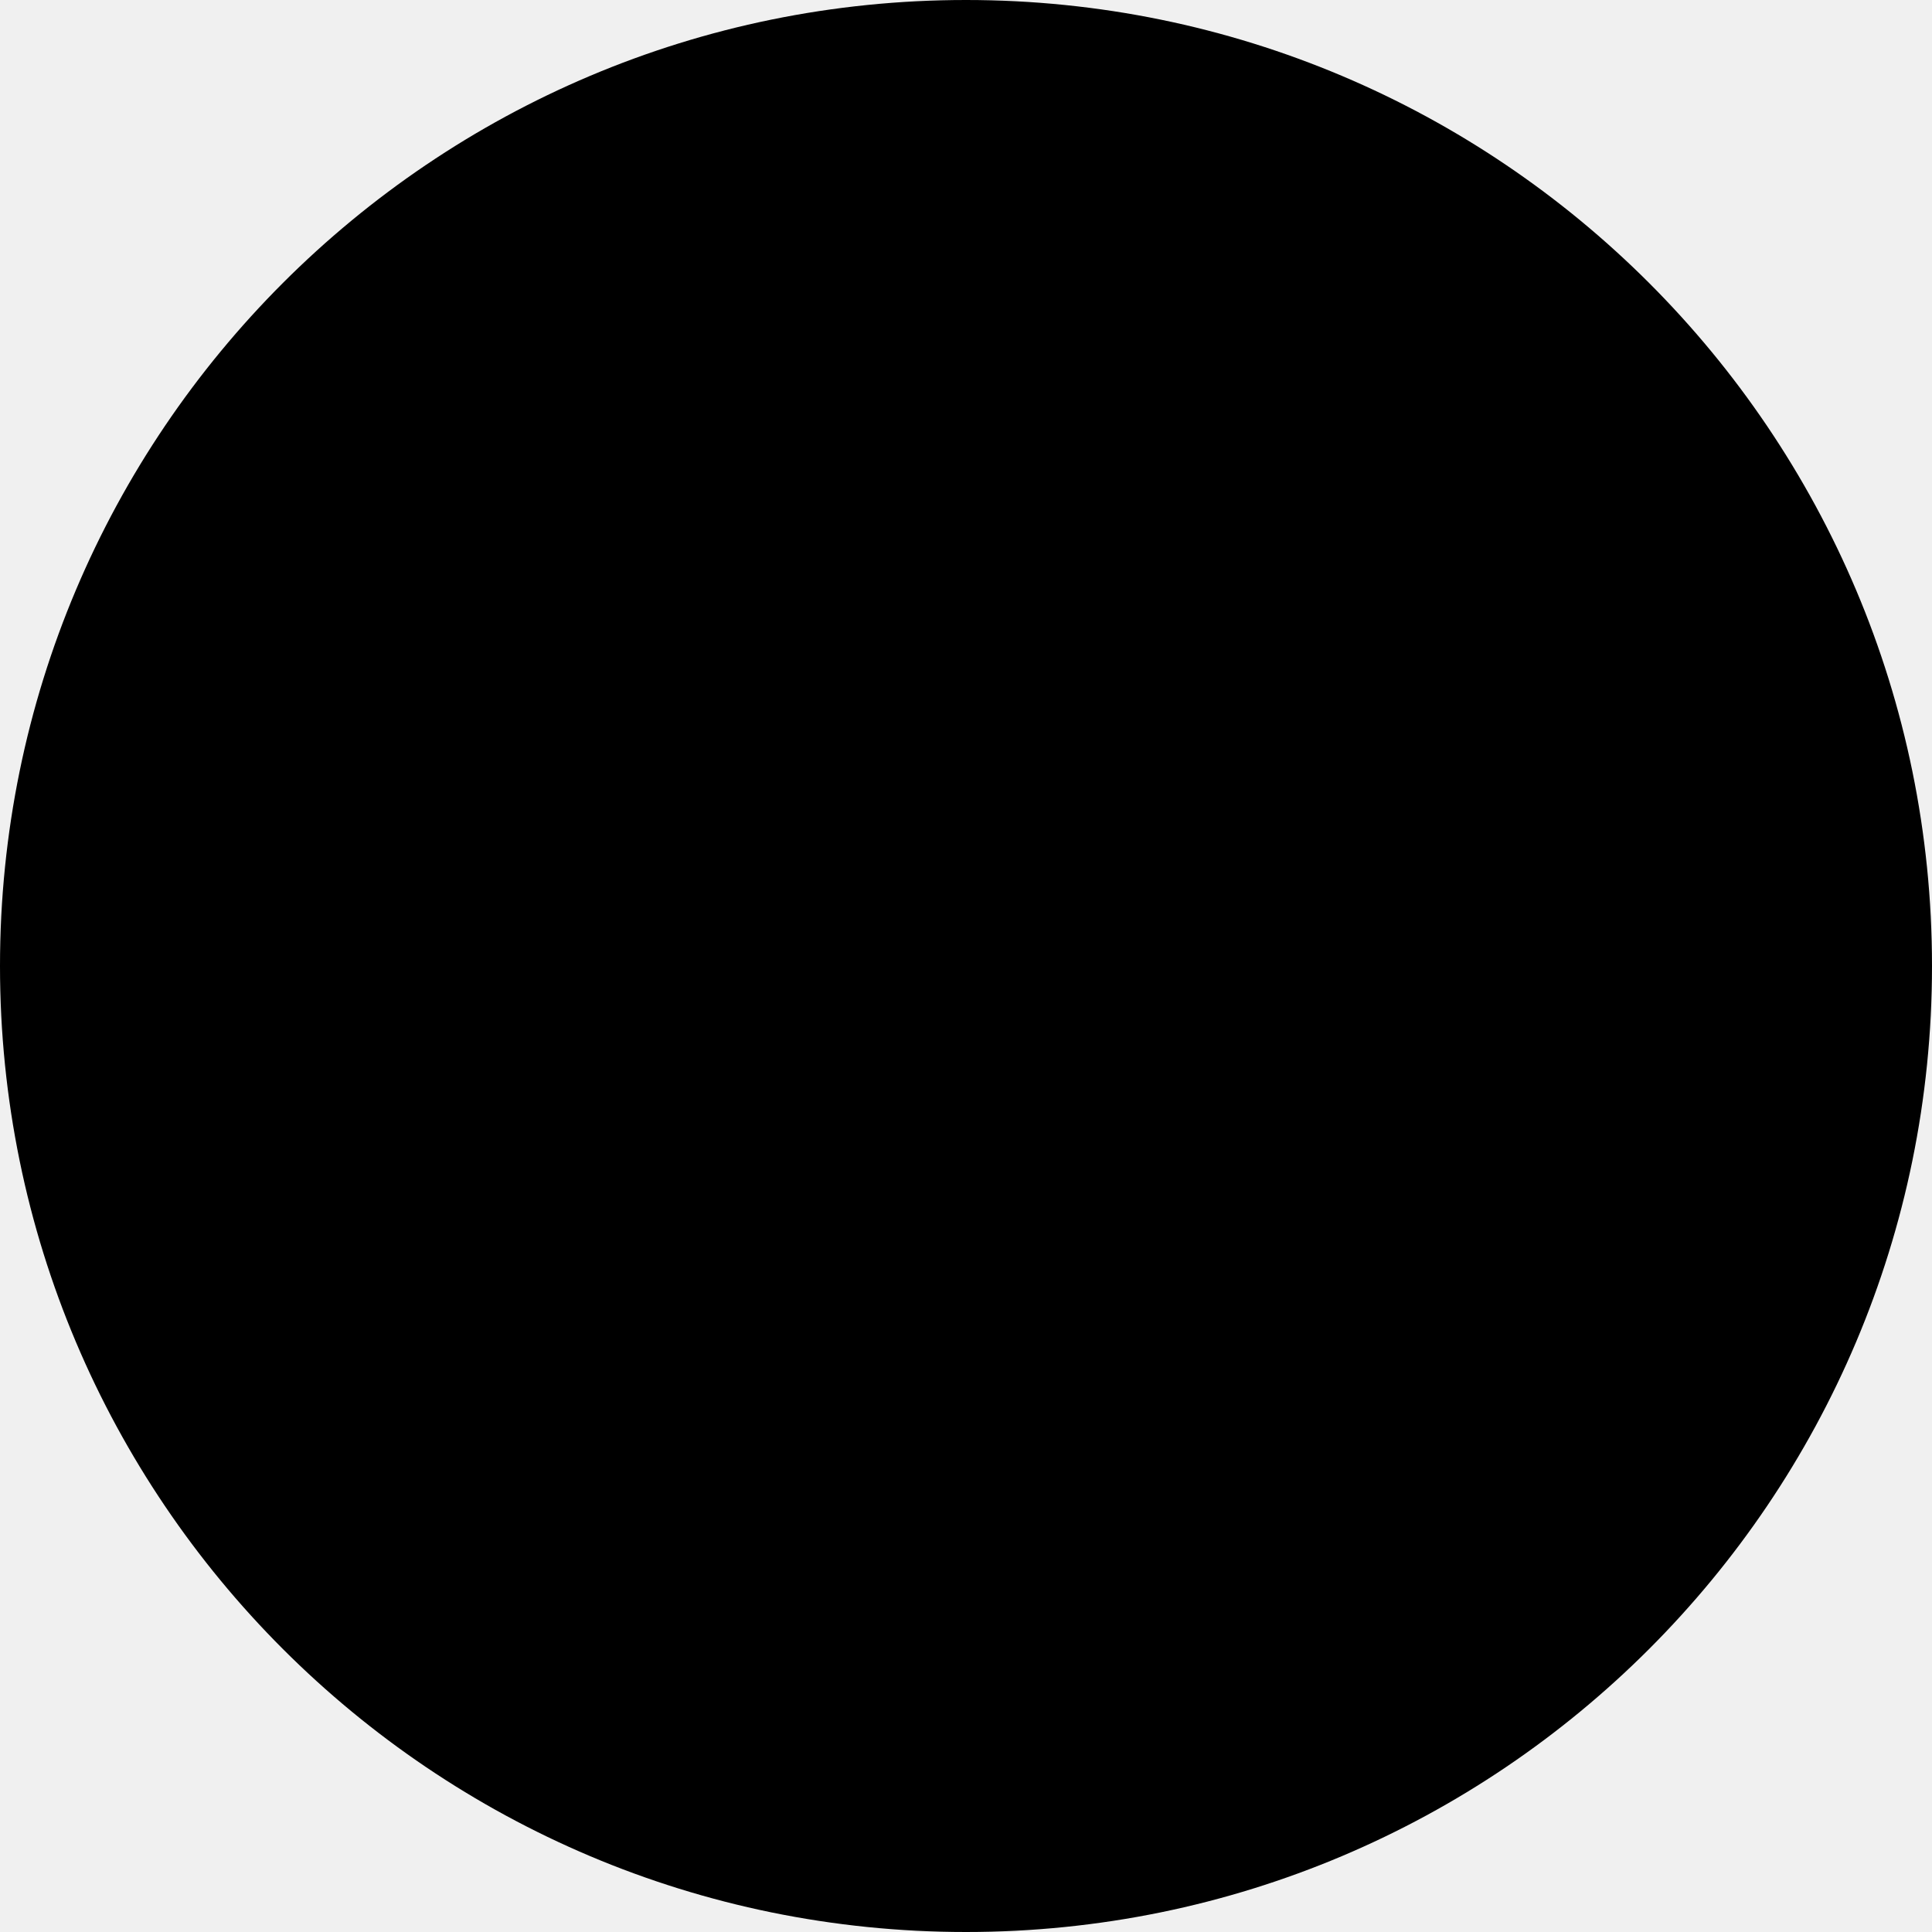
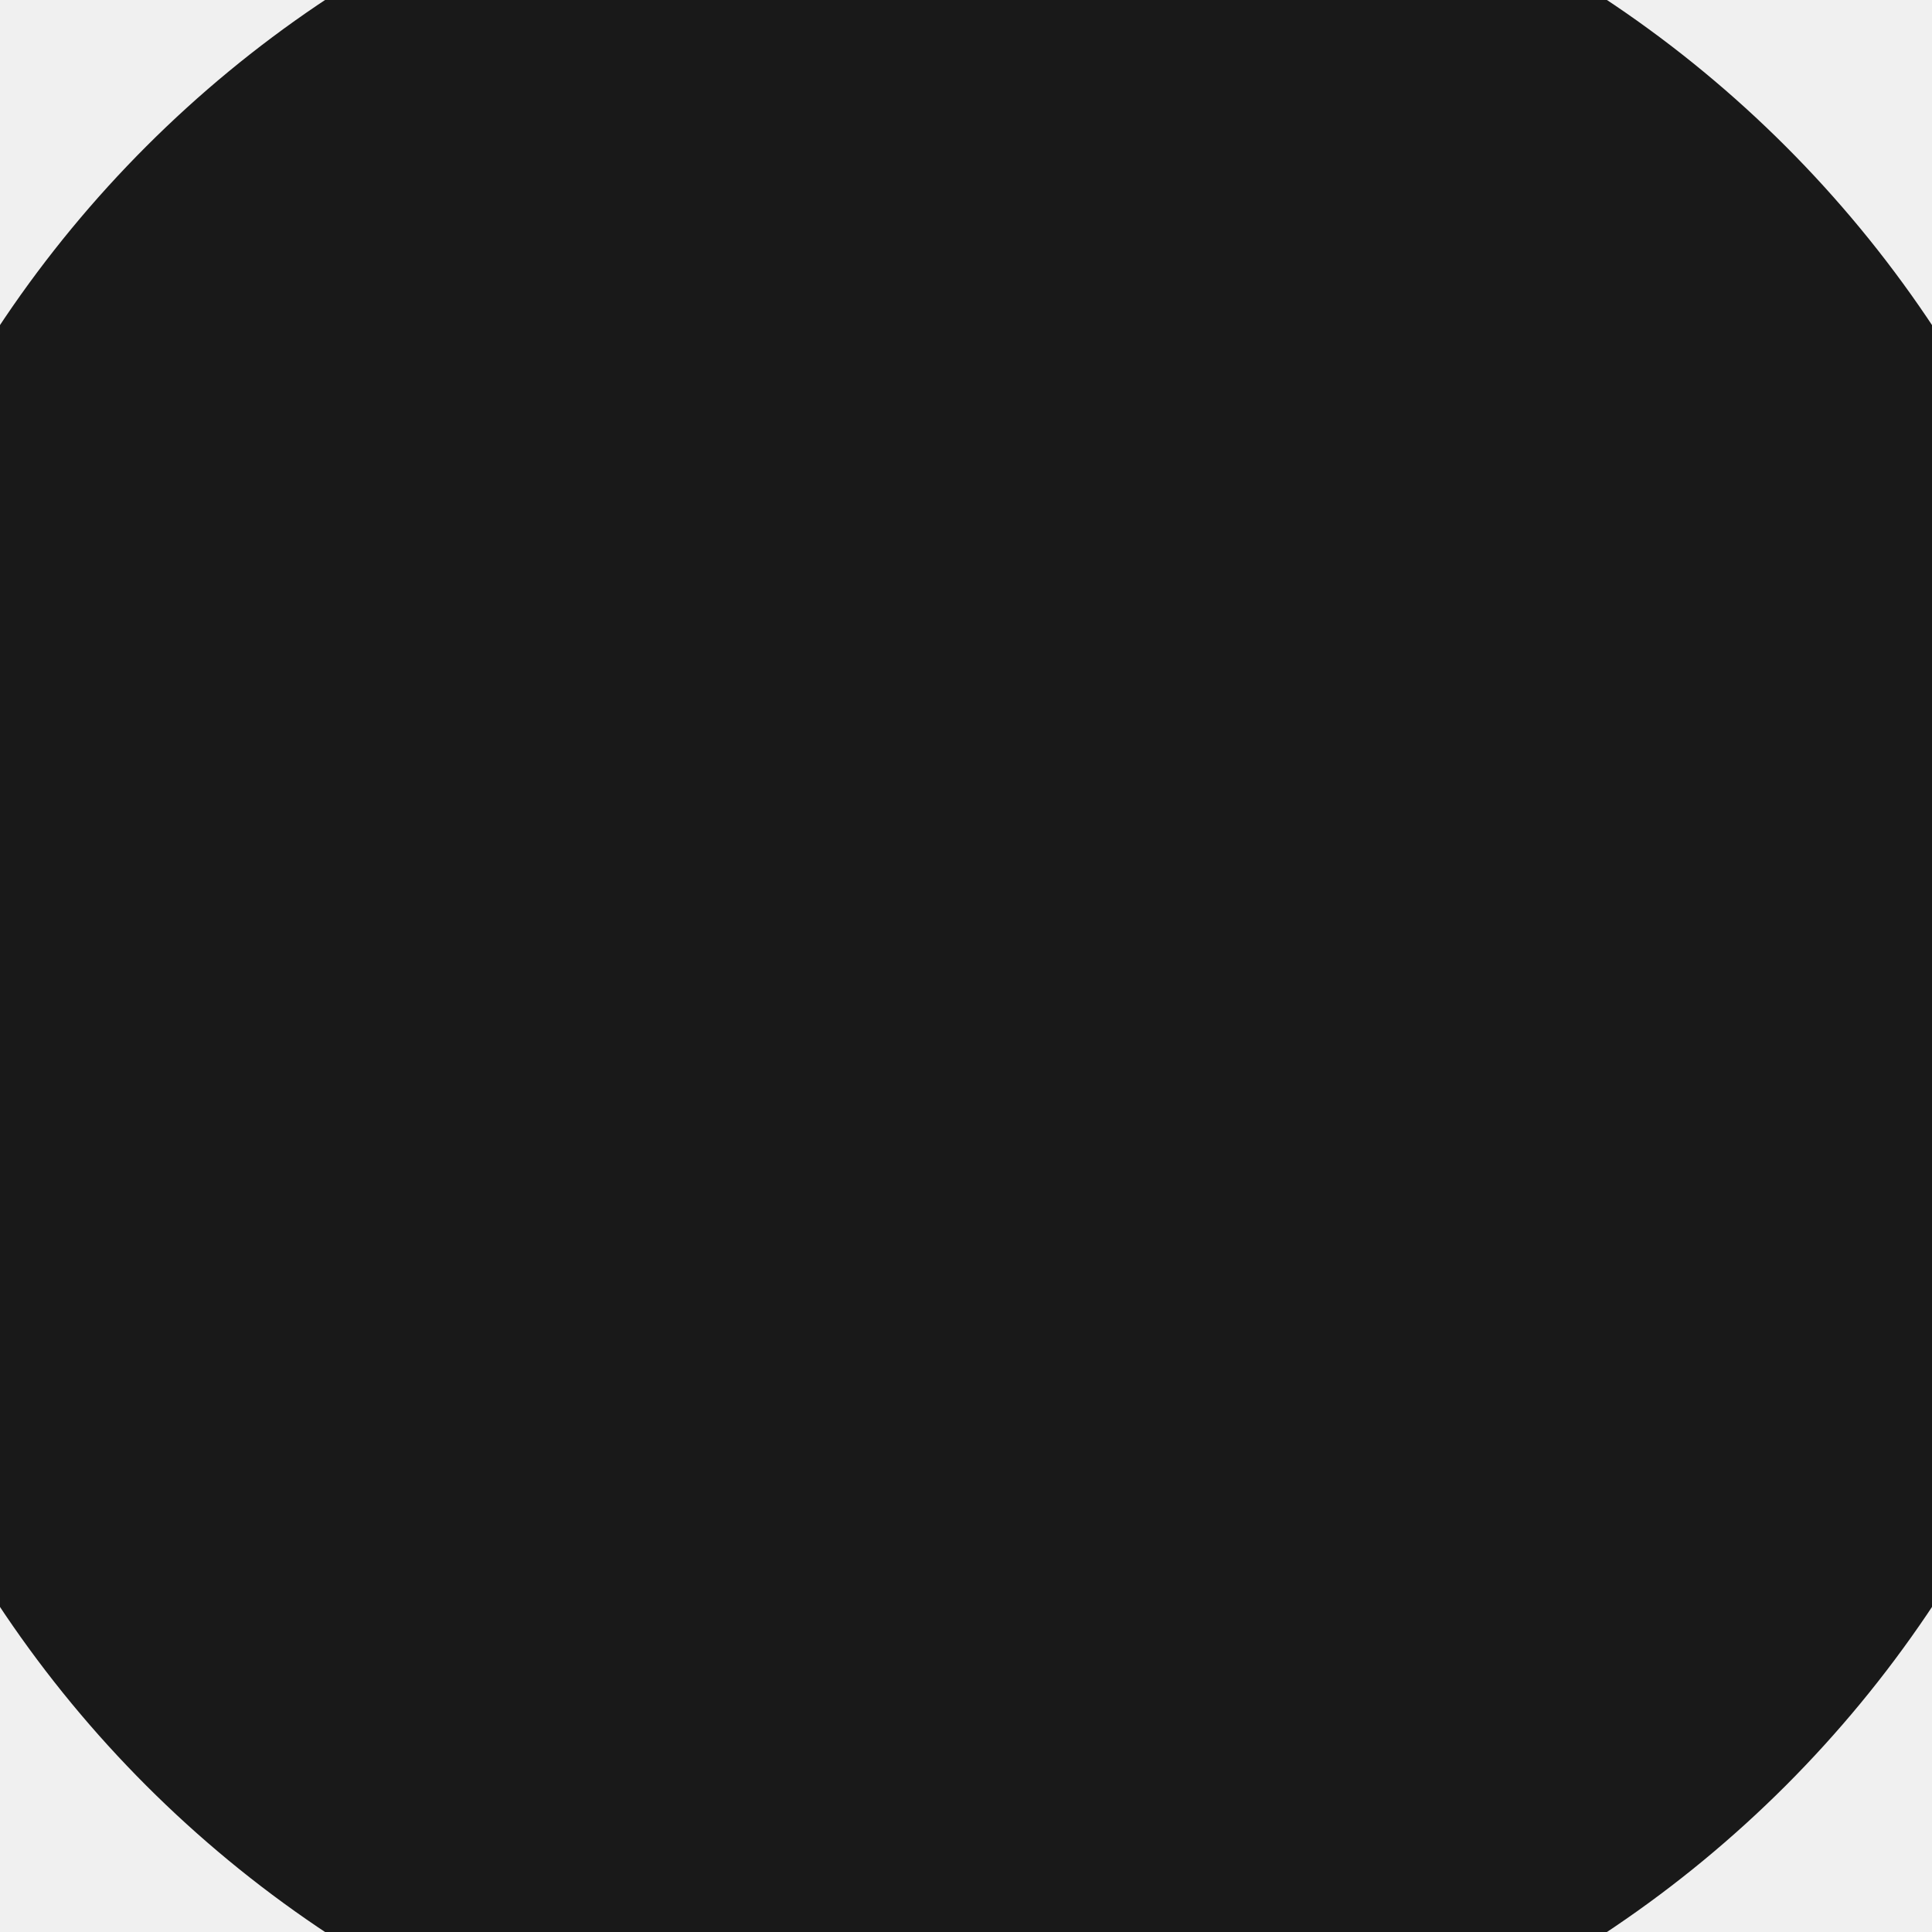
<svg xmlns="http://www.w3.org/2000/svg" version="1.1" viewBox="0 0 2 2" width="2mm" height="2mm">
  <defs>
    <marker id="arrow" viewBox="0 0 16 16" refX="8" refY="8" markerWidth="9" markerHeight="9" orient="auto-start-reverse">
-       <path d="M 0 0 L 16 8 L 0 16 z" stroke="context-stroke" fill="context-fill" />
+       <path d="M 0 0 L 16 8 L 0 16 z" stroke="none" fill="context-fill" />
    </marker>
  </defs>
-   <g>
+   <style>
+      
+         .background-fill {
+             fill: #FFFFFF;
+             stroke: none;
+         }
+          
+         .grid {
+             fill: #D8D8D8;
+             stroke: #D8D8D8;
+             stroke-width: 0.2;
+         }
+          
+         .grid-stroke {
+             fill: none;
+             stroke: #D8D8D8;
+             stroke-width: 0.2;
+         }
+          
+         .grid-fill {
+             fill: #D8D8D8;
+             stroke: none;
+         }
+          
+         .measure {
+             fill: #00CCCC;
+             stroke: #00CCCC;
+             stroke-width: 0.2;
+         }
+          
+         .measure-stroke {
+             fill: none;
+             stroke: #00CCCC;
+             stroke-width: 0.2;
+         }
+          
+         .measure-fill {
+             fill: #00CCCC;
+             stroke: none;
+         }
+          
+         .highlight {
+             fill: #FF9900;
+             stroke: #FF9900;
+             stroke-width: 0.2;
+         }
+          
+         .highlight-stroke {
+             fill: none;
+             stroke: #FF9900;
+             stroke-width: 0.2;
+         }
+          
+         .highlight-fill {
+             fill: #FF9900;
+             stroke: none;
+         }
+          
+         .entity {
+             fill: #191919;
+             stroke: #191919;
+             stroke-width: 0.4;
+         }
+          
+         .entity-stroke {
+             fill: none;
+             stroke: #191919;
+             stroke-width: 0.4;
+         }
+          
+         .entity-fill {
+             fill: #191919;
+             stroke: none;
+         }
+         
+             .active { fill-opacity: 1.0; stroke-opacity: 1.0; }
+             .inactive { fill-opacity: 0.3; stroke-opacity: 0.3; }
+         
+   </style>
+   <g class="entity">
    <circle cx="1" cy="1" r="1" />
  </g>
</svg>
